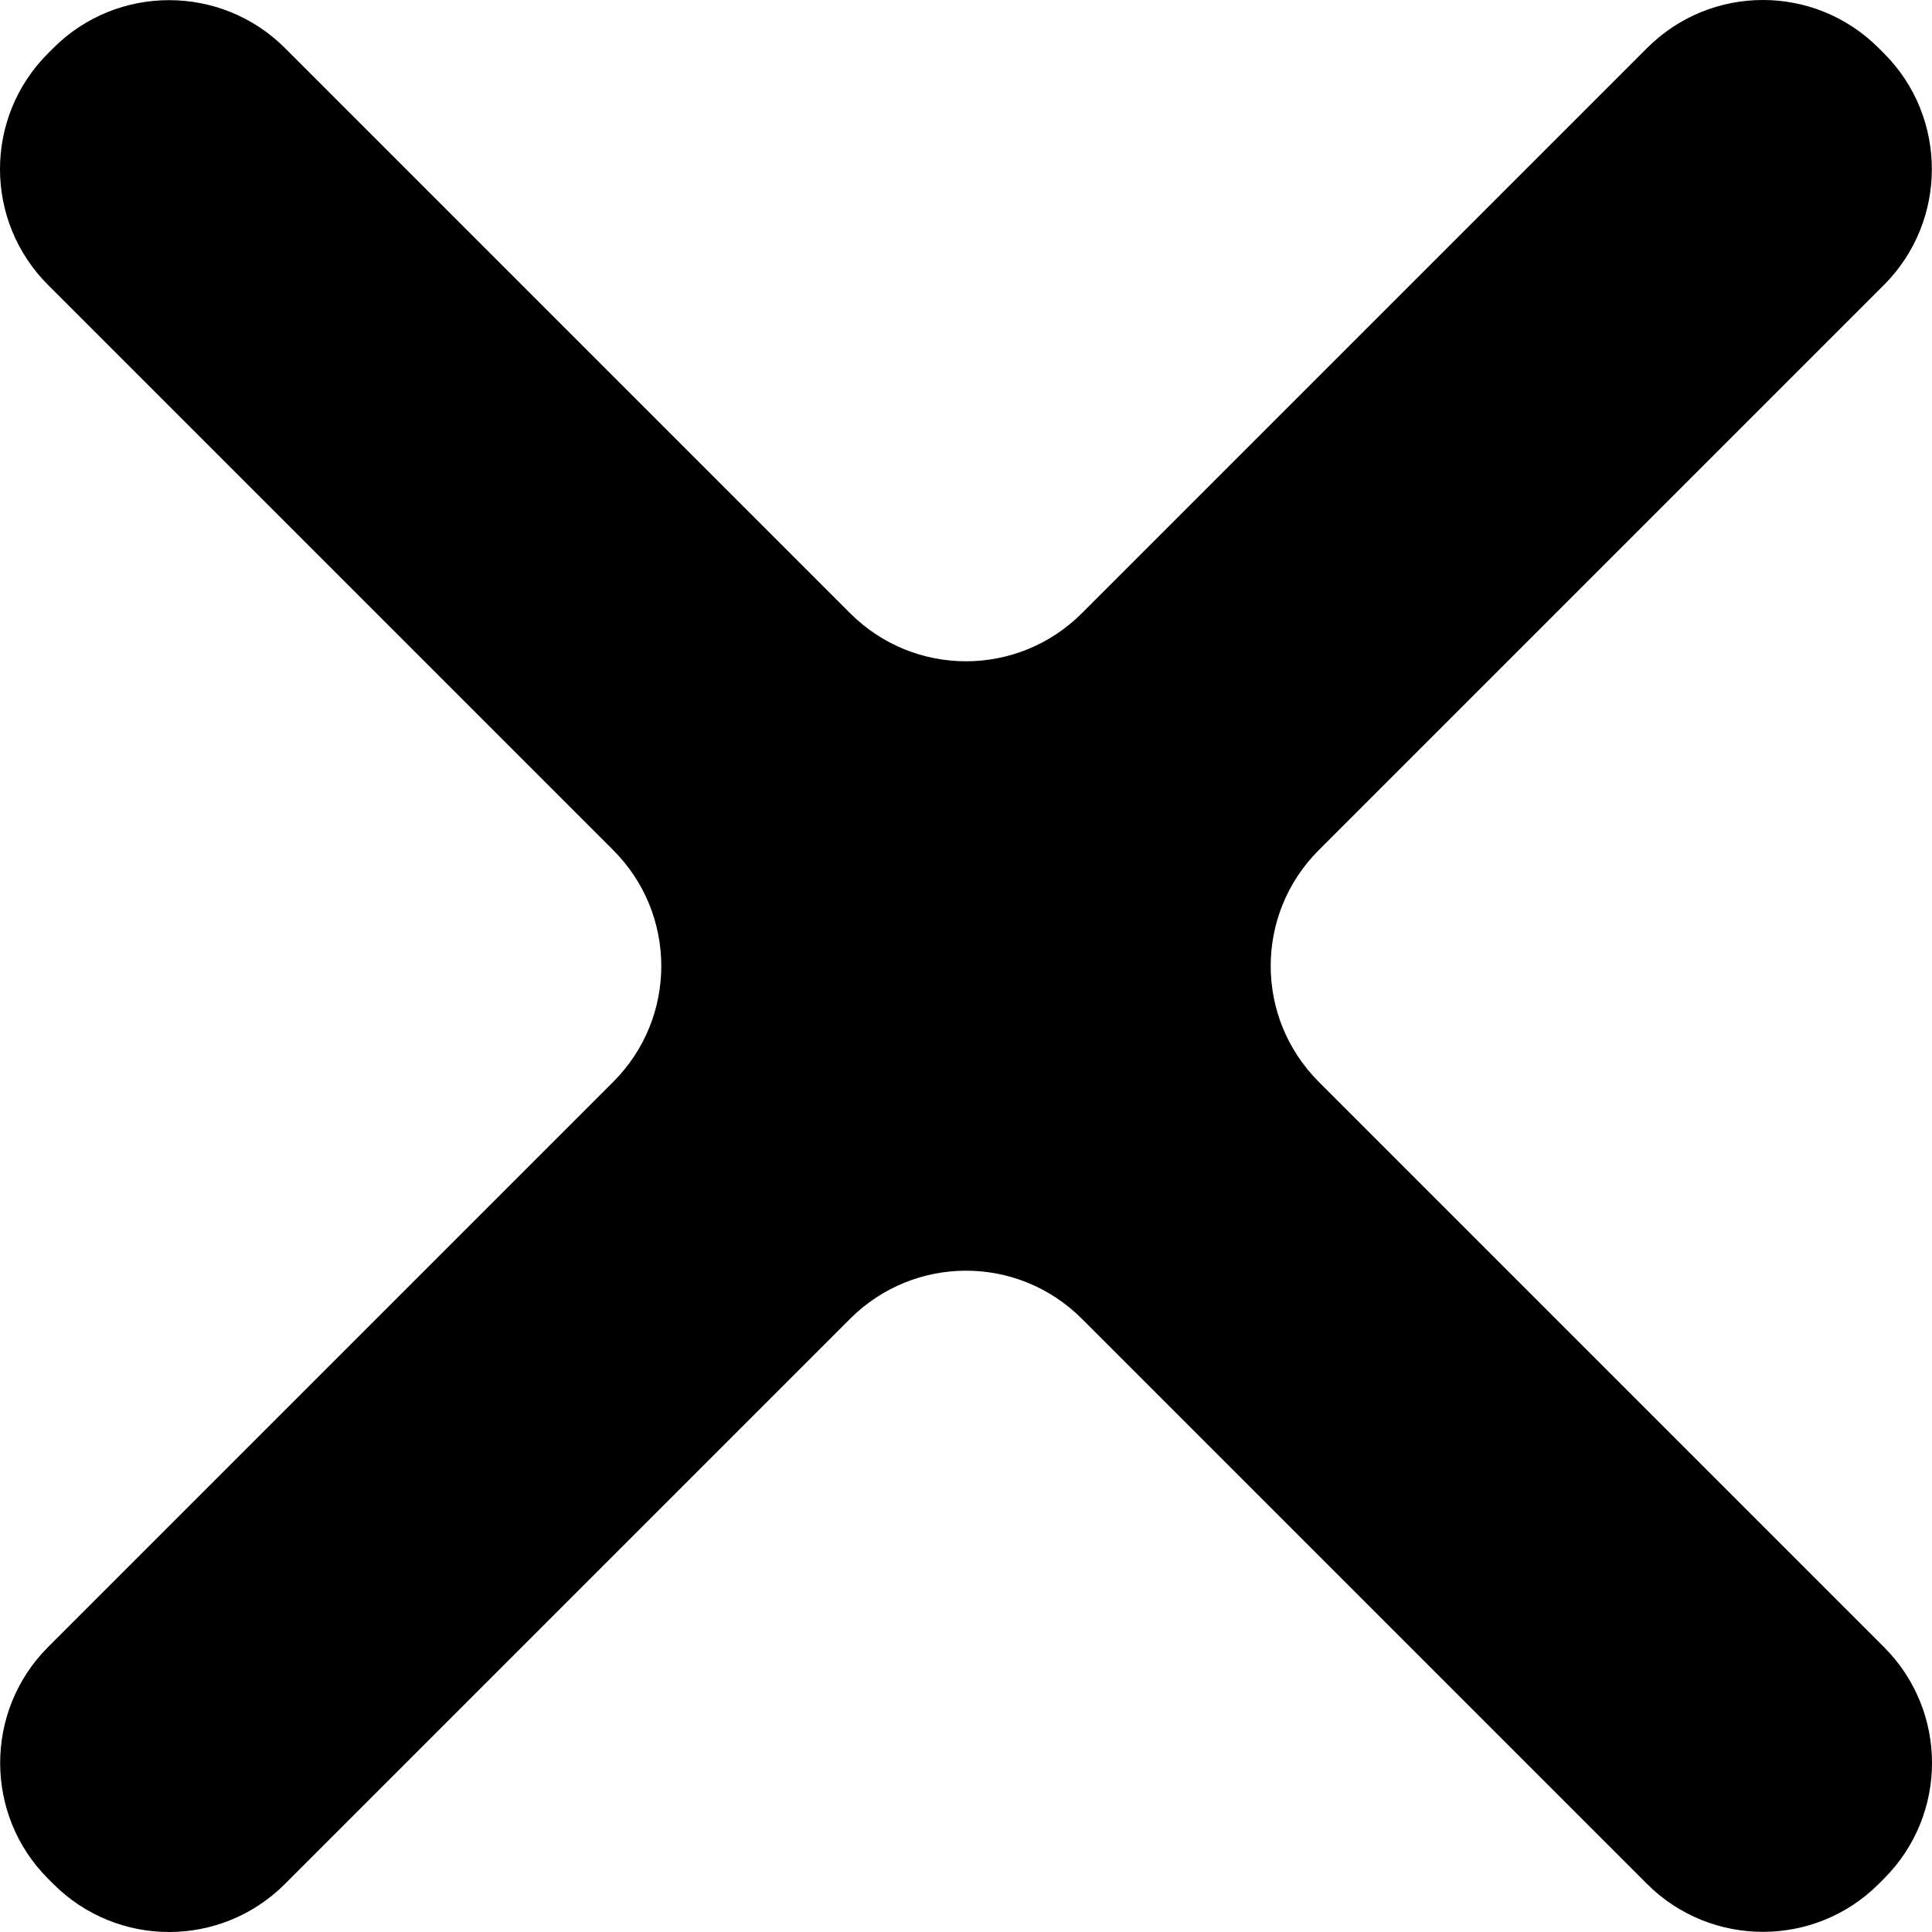
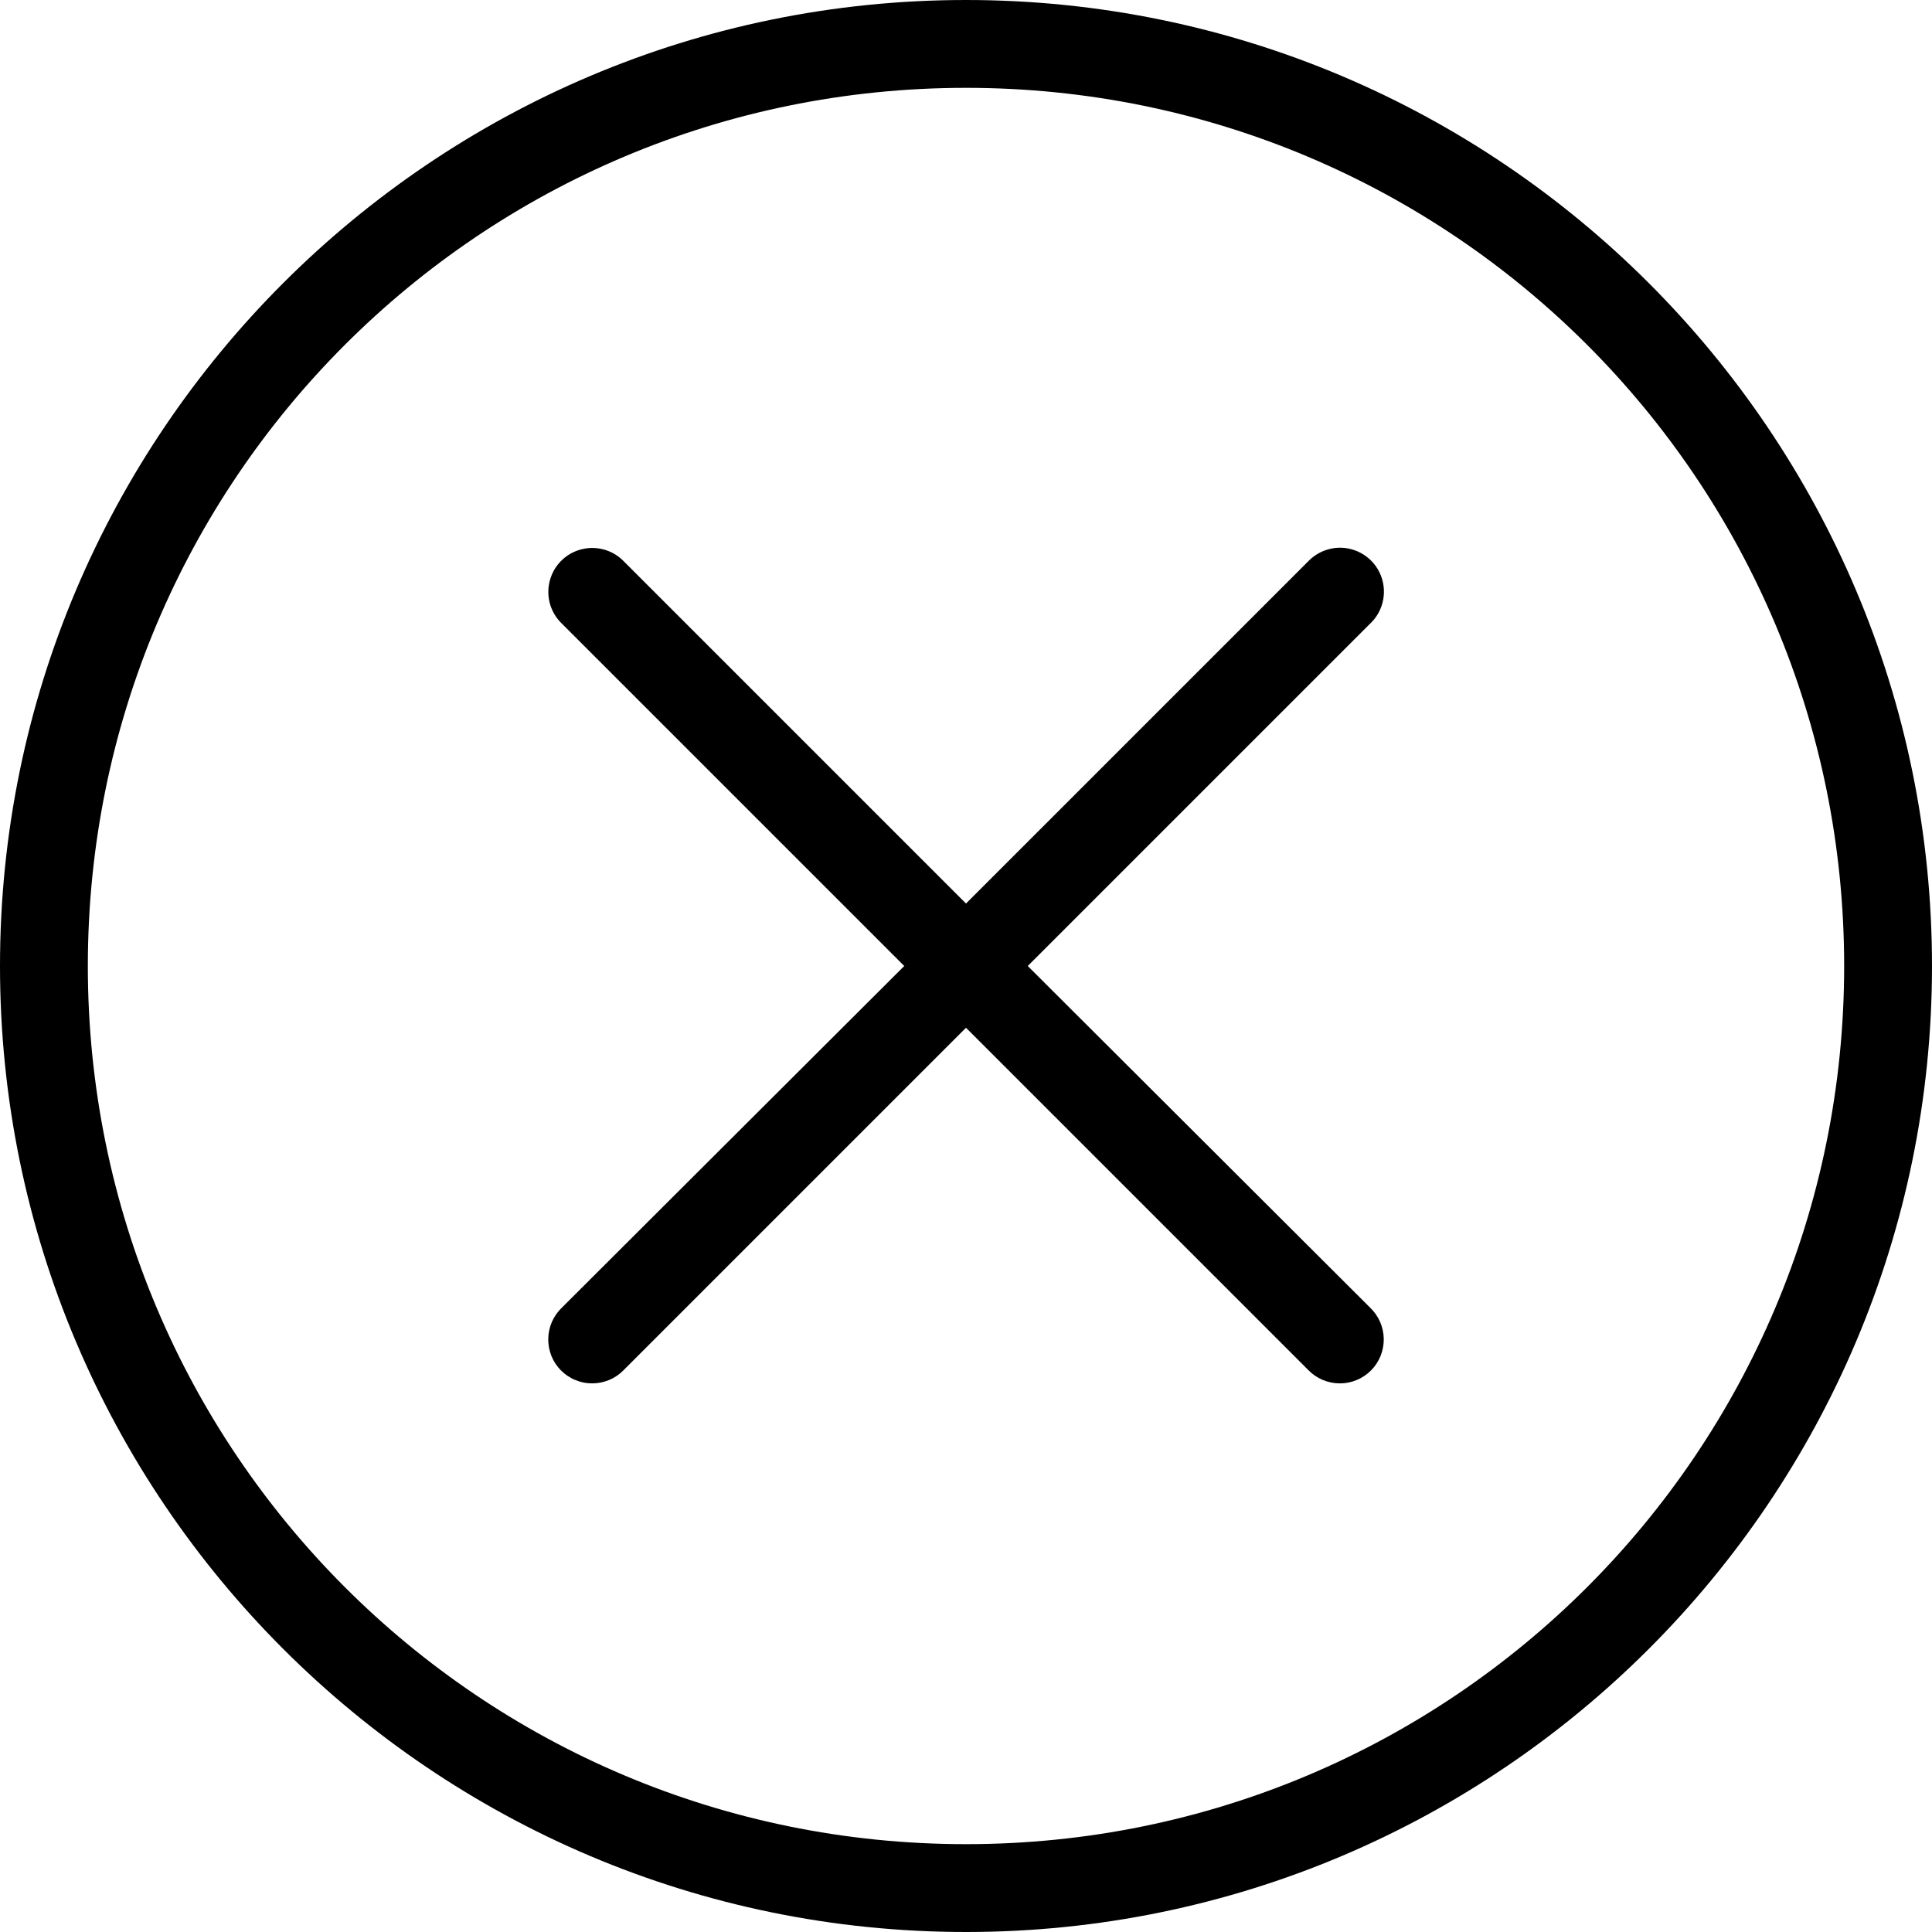
- <svg xmlns="http://www.w3.org/2000/svg" width="40" height="40" viewBox="0 0 40 40" fill="none">
-   <path fill-rule="evenodd" clip-rule="evenodd" d="M39.004 5.901C40.328 4.576 40.326 2.426 39.008 1.107L38.893 0.992C37.57 -0.33 35.428 -0.333 34.099 0.996L22.399 12.696C21.074 14.021 18.93 14.025 17.601 12.696L5.901 0.996C4.576 -0.328 2.426 -0.326 1.107 0.992L0.992 1.107C-0.33 2.43 -0.333 4.572 0.996 5.901L12.696 17.601C14.021 18.926 14.025 21.07 12.696 22.399L0.996 34.099C-0.328 35.424 -0.326 37.574 0.992 38.893L1.107 39.008C2.43 40.33 4.572 40.333 5.901 39.004L17.601 27.304C18.926 25.979 21.07 25.974 22.399 27.304L34.099 39.004C35.424 40.328 37.574 40.326 38.893 39.008L39.008 38.893C40.33 37.57 40.333 35.428 39.004 34.099L27.304 22.399C25.979 21.074 25.974 18.93 27.304 17.601L39.004 5.901Z" fill="black" />
+ <svg xmlns="http://www.w3.org/2000/svg" width="30" height="30" viewBox="0 0 30 30" fill="none">
+   <path d="M15 0C6.724 0 0 6.724 0 15C0 23.276 6.724 30 15 30C23.276 30 30 23.276 30 15C30 6.724 23.276 0 15 0ZM15 1.364C22.539 1.364 28.636 7.461 28.636 15C28.636 22.539 22.539 28.636 15 28.636C7.461 28.636 1.364 22.539 1.364 15C1.364 7.461 7.461 1.364 15 1.364ZM9.13 8.512C9 8.525 8.876 8.574 8.774 8.655C8.671 8.736 8.594 8.845 8.552 8.968C8.509 9.092 8.503 9.225 8.533 9.351C8.564 9.478 8.631 9.594 8.725 9.684L14.041 15L8.725 20.305C8.659 20.368 8.607 20.443 8.57 20.526C8.534 20.609 8.515 20.698 8.513 20.789C8.512 20.88 8.529 20.97 8.562 21.054C8.596 21.138 8.646 21.215 8.71 21.279C8.774 21.343 8.85 21.395 8.934 21.429C9.017 21.464 9.107 21.482 9.198 21.481C9.289 21.481 9.378 21.462 9.462 21.427C9.545 21.392 9.621 21.34 9.684 21.275L15 15.959L20.316 21.275C20.379 21.34 20.455 21.392 20.538 21.427C20.622 21.462 20.711 21.481 20.802 21.481C20.893 21.482 20.983 21.464 21.066 21.429C21.15 21.395 21.226 21.343 21.29 21.279C21.354 21.215 21.404 21.138 21.438 21.054C21.471 20.97 21.488 20.88 21.487 20.789C21.485 20.698 21.466 20.609 21.43 20.526C21.393 20.443 21.341 20.368 21.275 20.305L15.959 15L21.275 9.684C21.381 9.585 21.452 9.454 21.478 9.312C21.505 9.169 21.485 9.022 21.422 8.891C21.359 8.76 21.256 8.653 21.128 8.585C21 8.517 20.854 8.491 20.71 8.512C20.56 8.534 20.421 8.605 20.316 8.714L15 14.03L9.684 8.714C9.613 8.641 9.526 8.585 9.43 8.55C9.334 8.515 9.232 8.502 9.13 8.512V8.512Z" fill="black" />
</svg>
